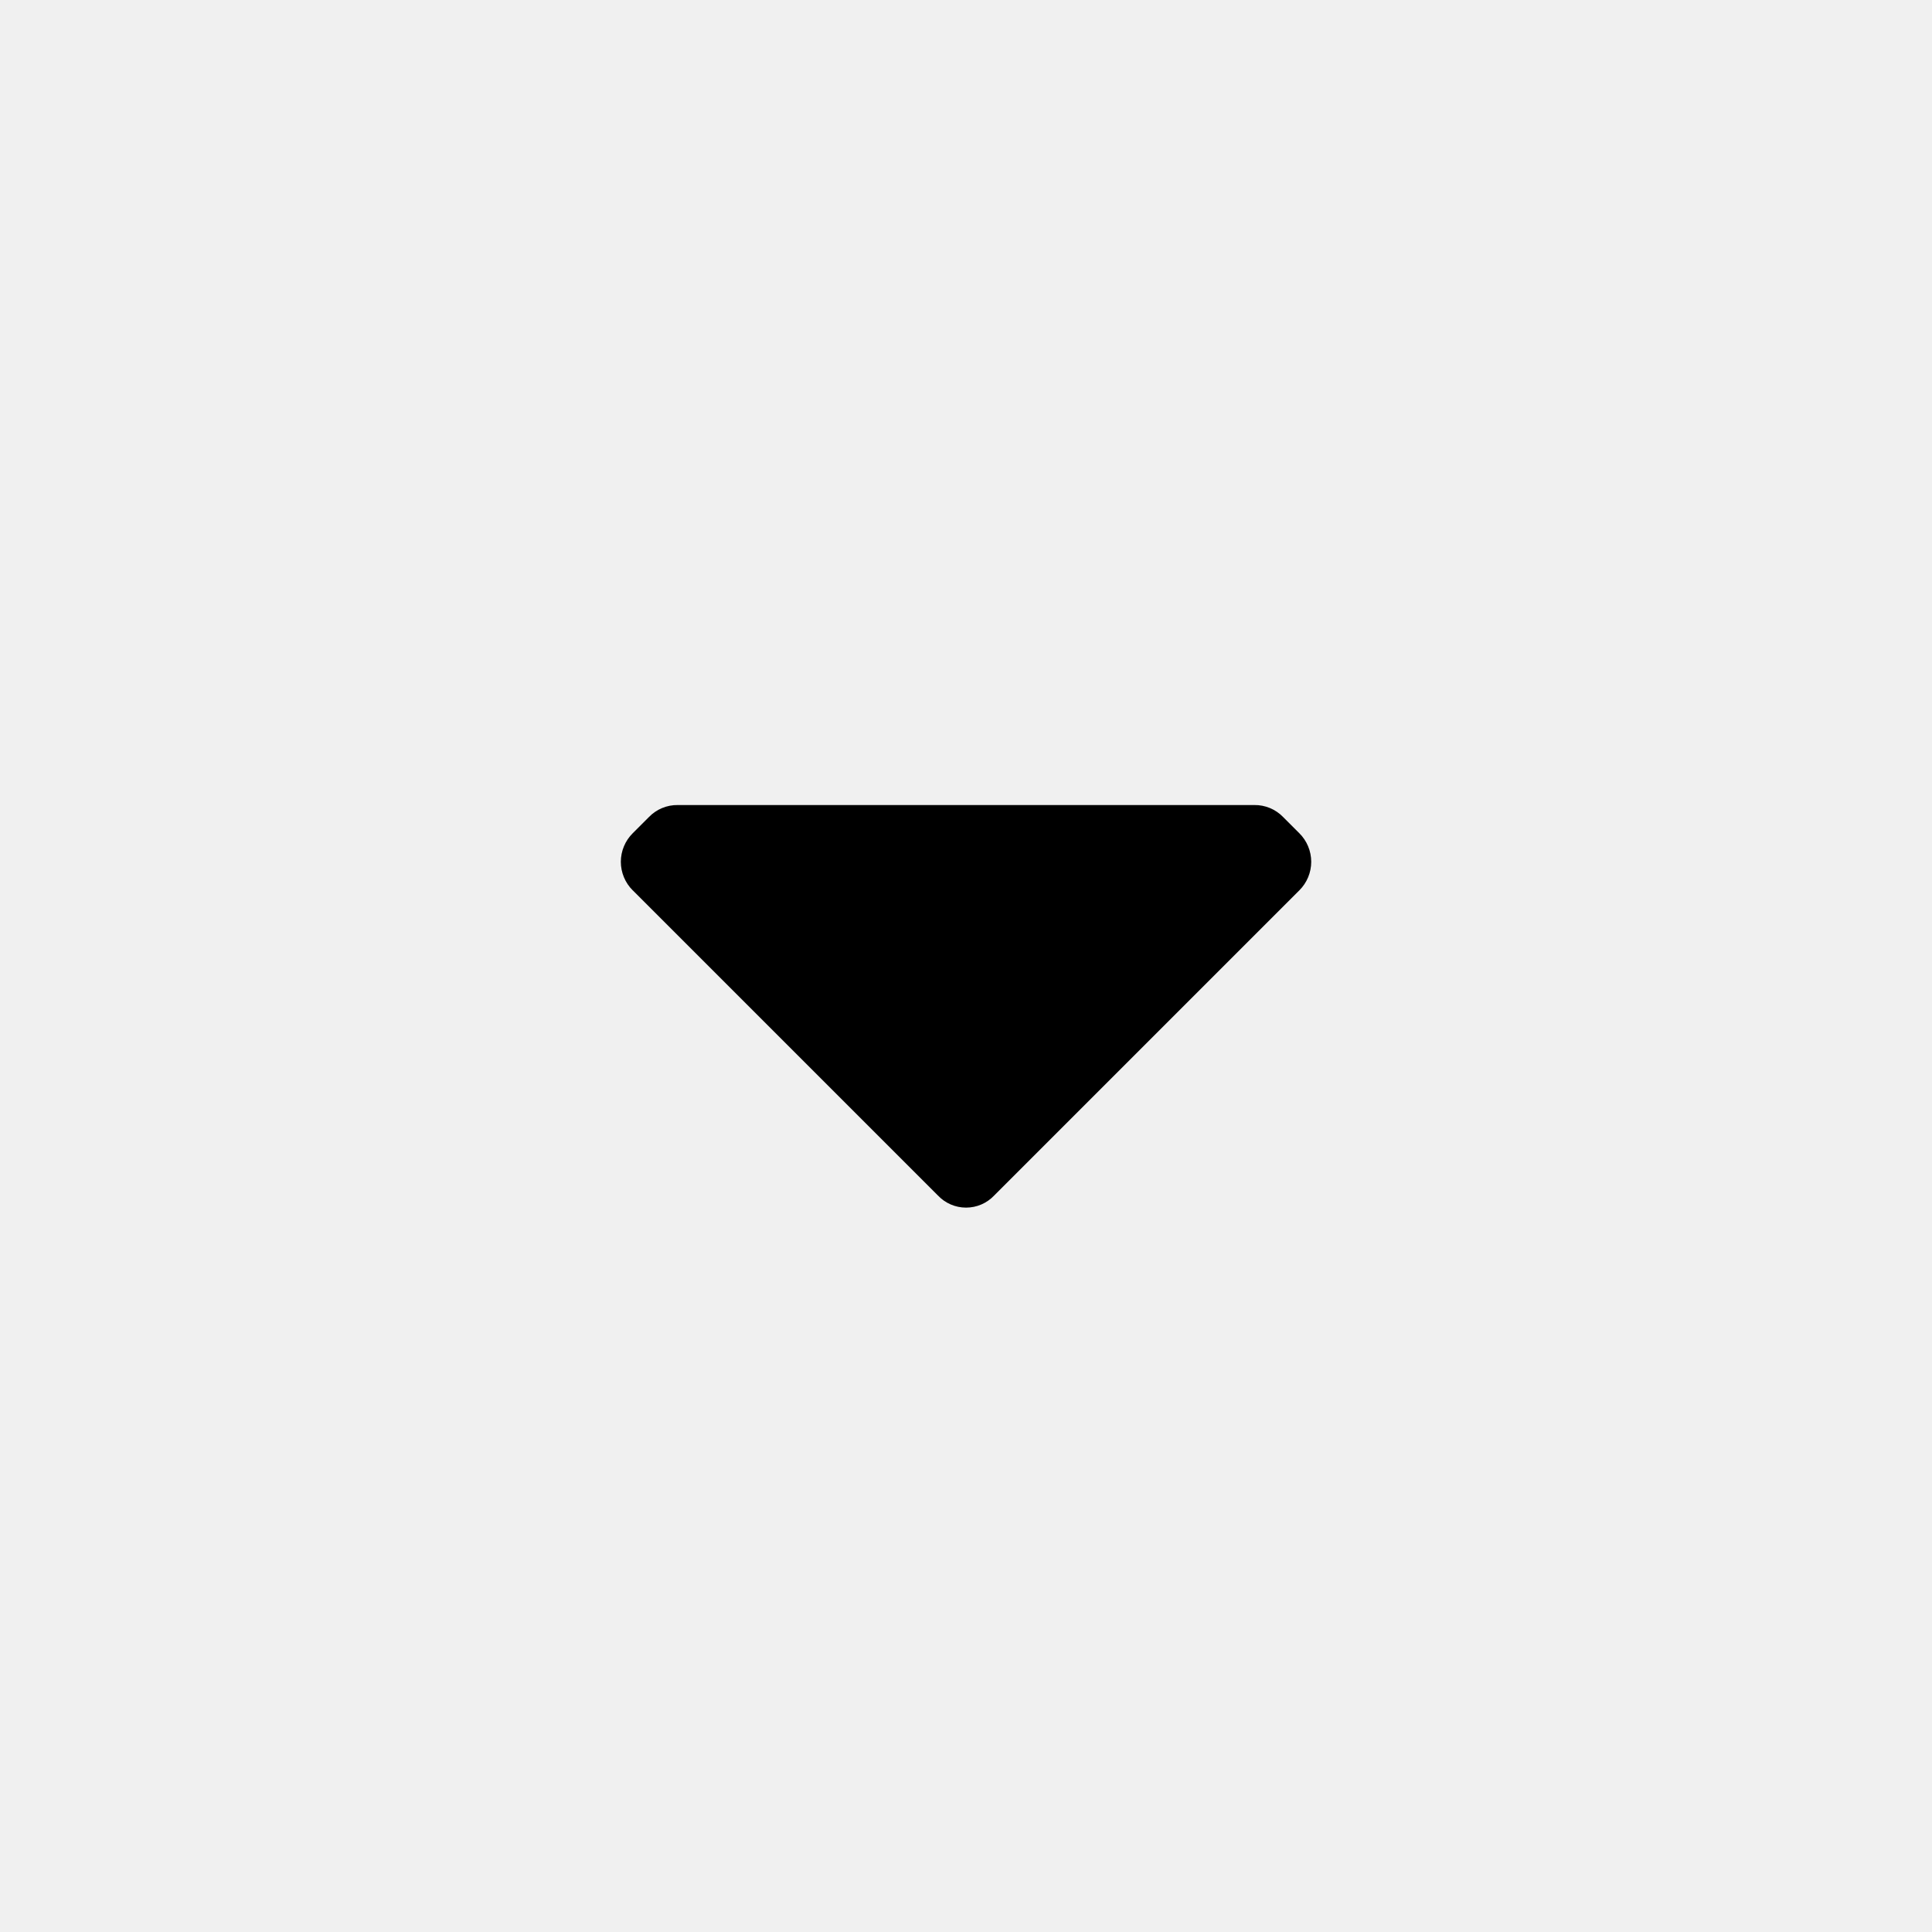
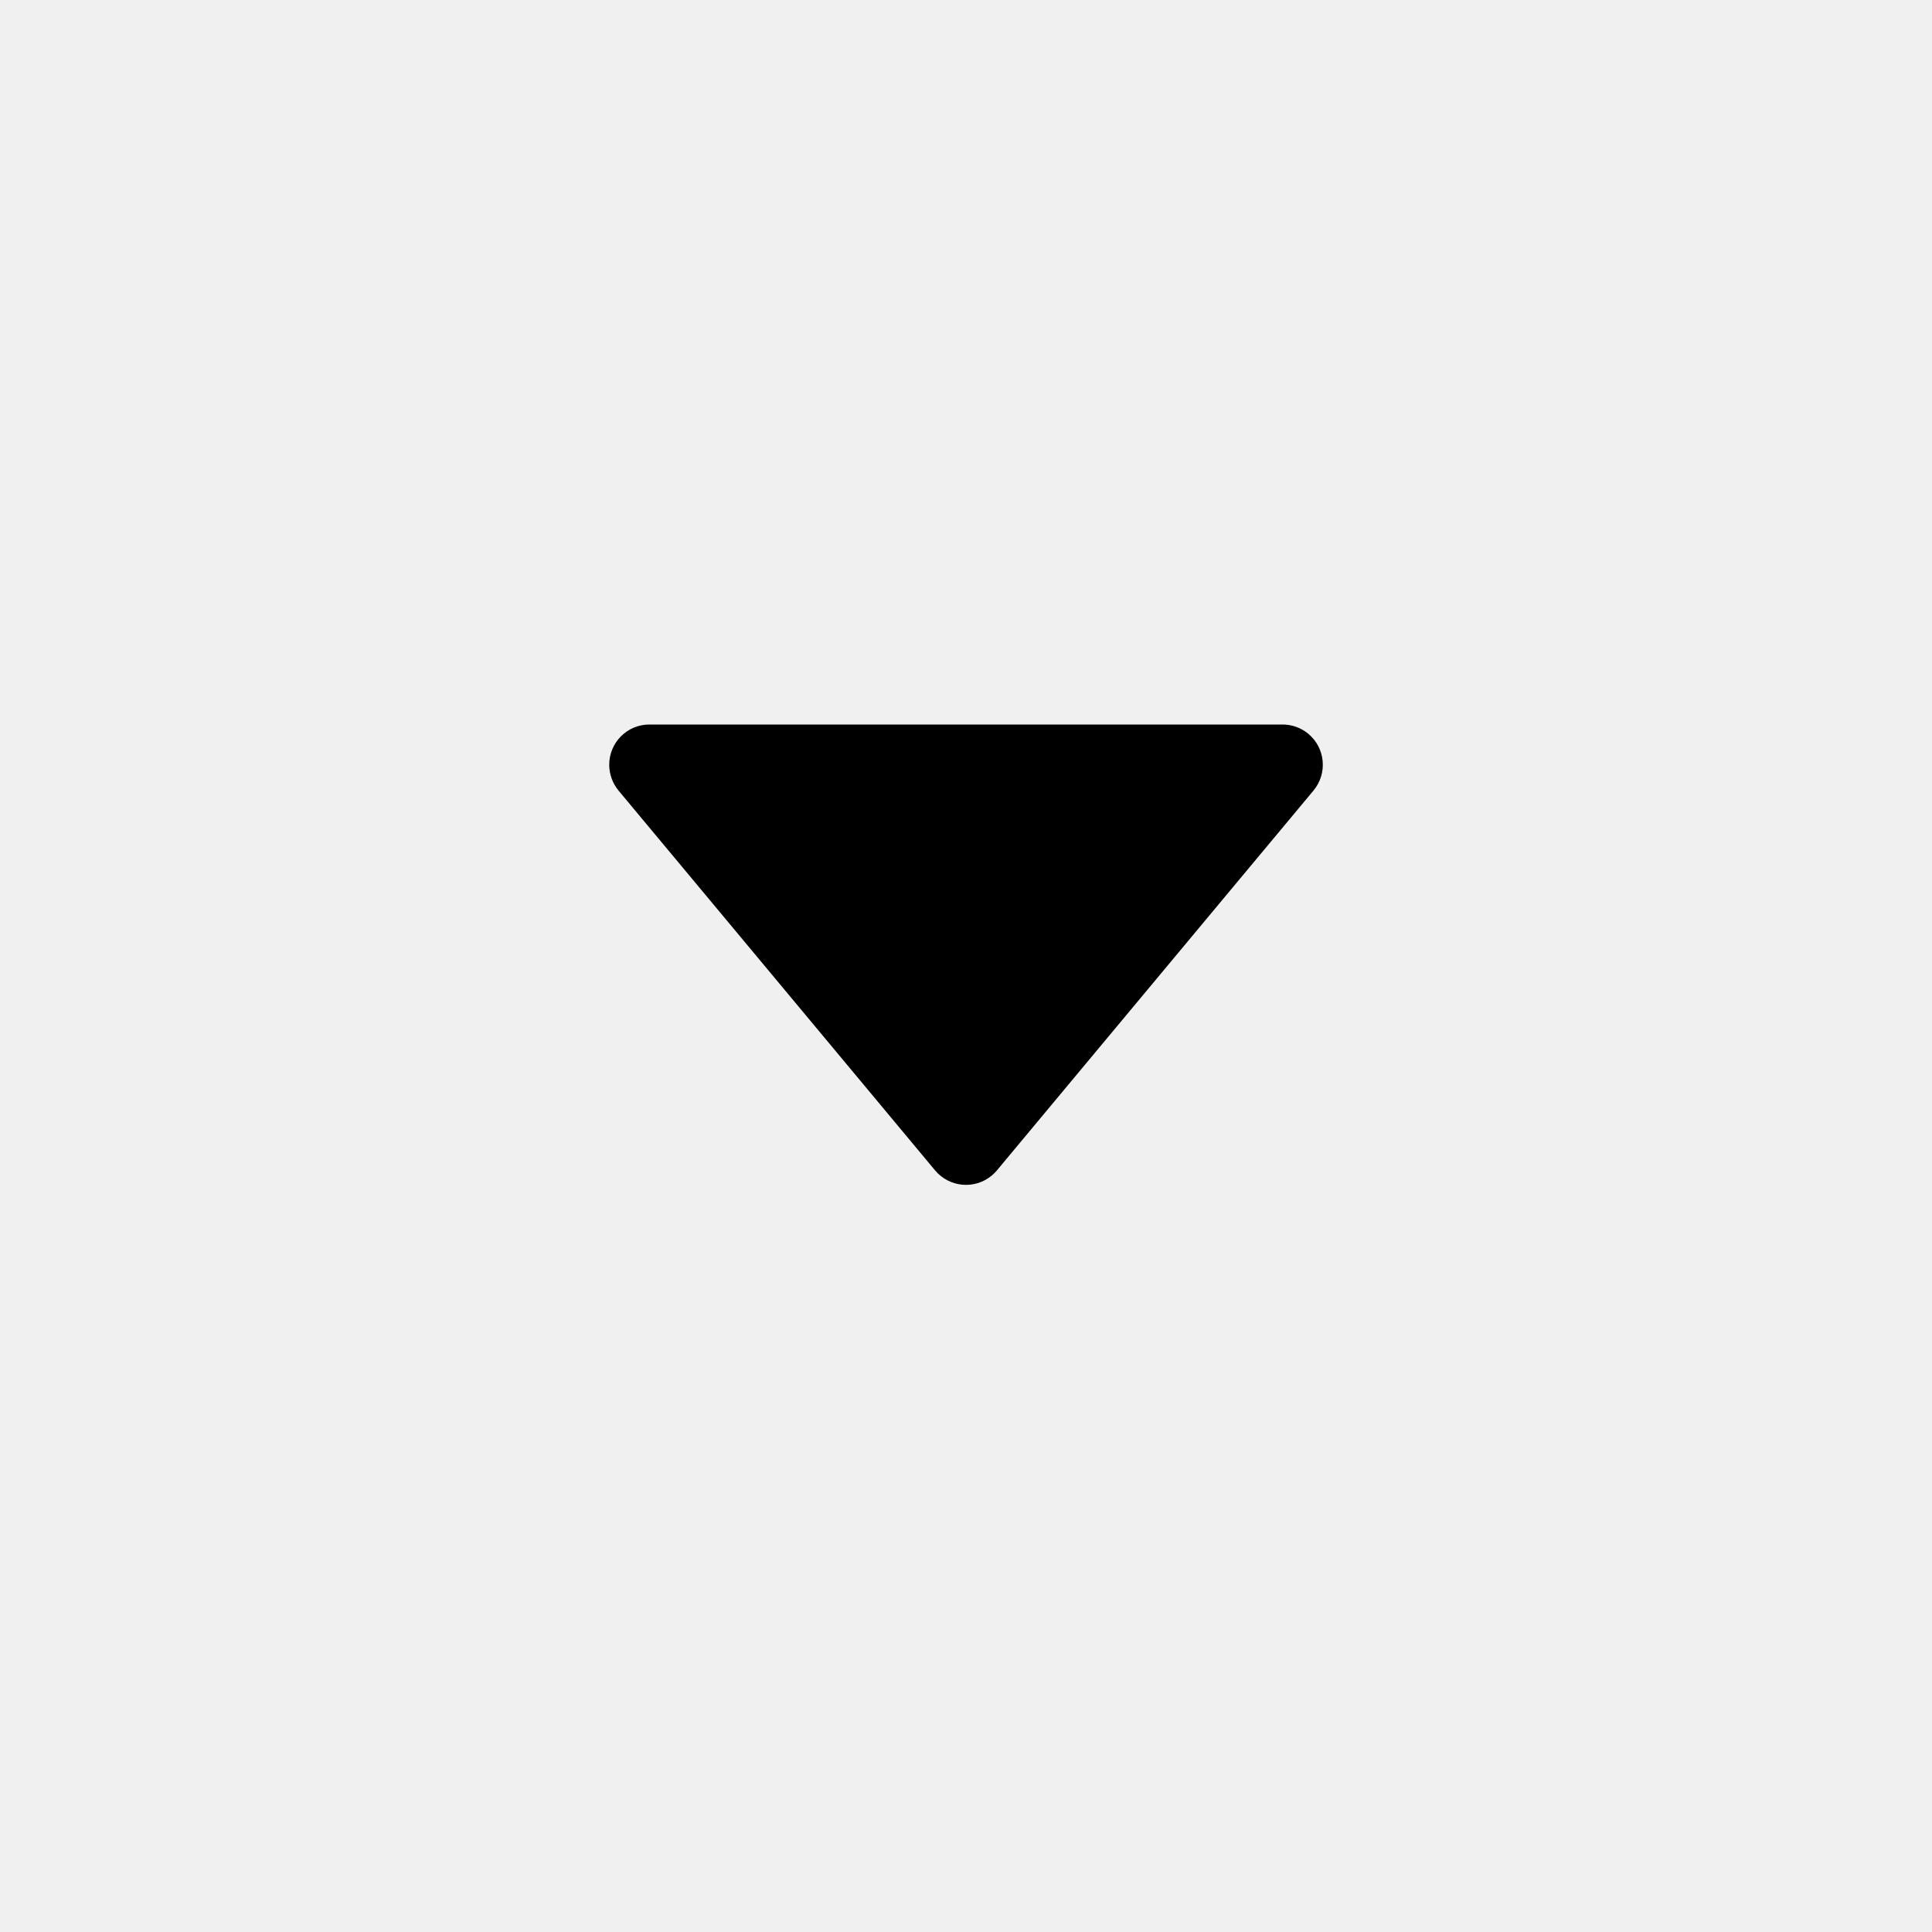
- <svg xmlns="http://www.w3.org/2000/svg" version="1.1" width="32" height="32" viewBox="0 0 32 32">
-   <path fill="currentColor" d="M10.48 14.747c-0.126-0.125-0.197-0.296-0.197-0.473s0.071-0.348 0.197-0.473l0.267-0.267c0.125-0.13 0.299-0.203 0.48-0.2h9.547c0.181-0.003 0.355 0.070 0.48 0.2l0.267 0.267c0.126 0.125 0.197 0.296 0.197 0.473s-0.071 0.348-0.197 0.473l-5.053 5.053c-0.121 0.129-0.29 0.202-0.467 0.202s-0.346-0.073-0.467-0.202l-5.053-5.053z" />
+ <svg xmlns="http://www.w3.org/2000/svg" xmlns:xlink="http://www.w3.org/1999/xlink" width="24px" height="24px" viewBox="0 0 24 24" version="1.1">
+   <defs>
+     <path d="M12.384,9.461 L16.317,14.18 C16.493,14.392 16.465,14.707 16.253,14.884 C16.163,14.959 16.049,15 15.932,15 L8.068,15 C7.791,15 7.568,14.776 7.568,14.5 C7.568,14.383 7.609,14.27 7.683,14.18 L11.616,9.461 C11.793,9.249 12.108,9.22 12.32,9.397 C12.343,9.416 12.365,9.438 12.384,9.461 Z" id="path-1" />
+   </defs>
+   <g id="arrow-traingle-down" stroke="none" stroke-width="1" fill="none" fill-rule="evenodd">
+     <mask id="mask-2" fill="white">
+       <use xlink:href="#path-1" />
+     </mask>
+     <use id="path1" fill="#000000" transform="translate(12, 12) scale(1, -1) translate(-12, -12) " xlink:href="#path-1" />
+   </g>
</svg>
